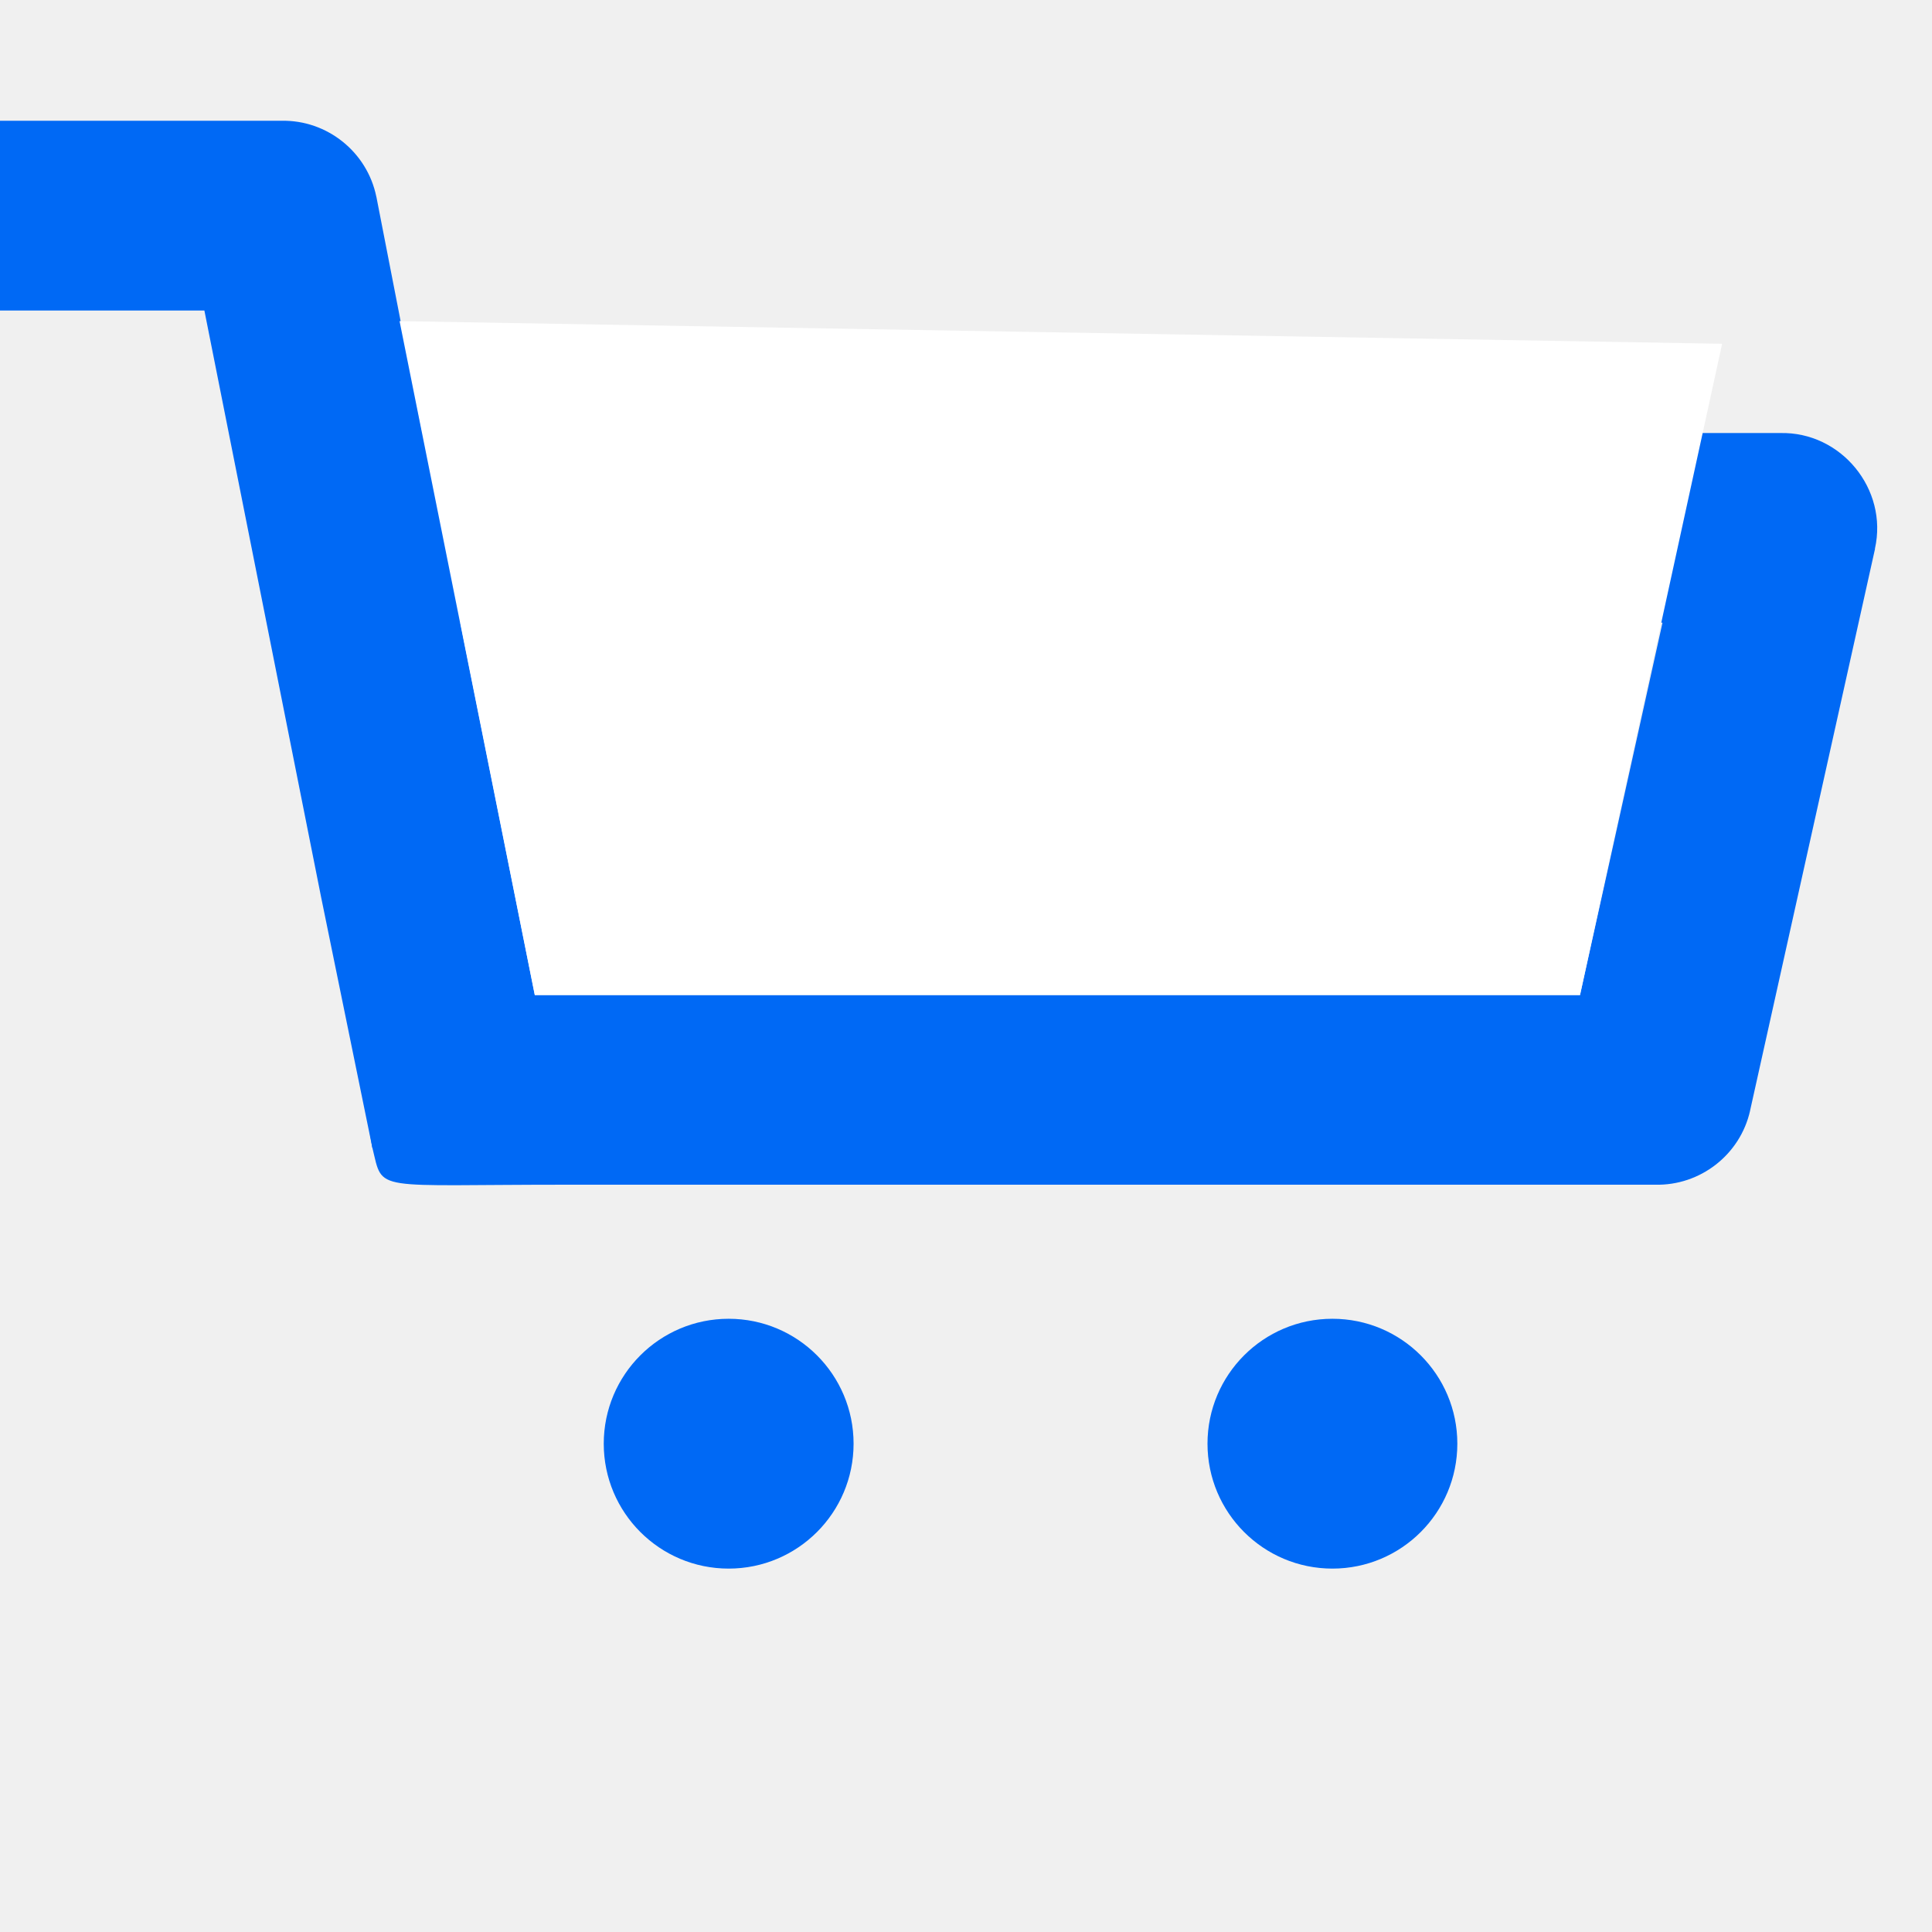
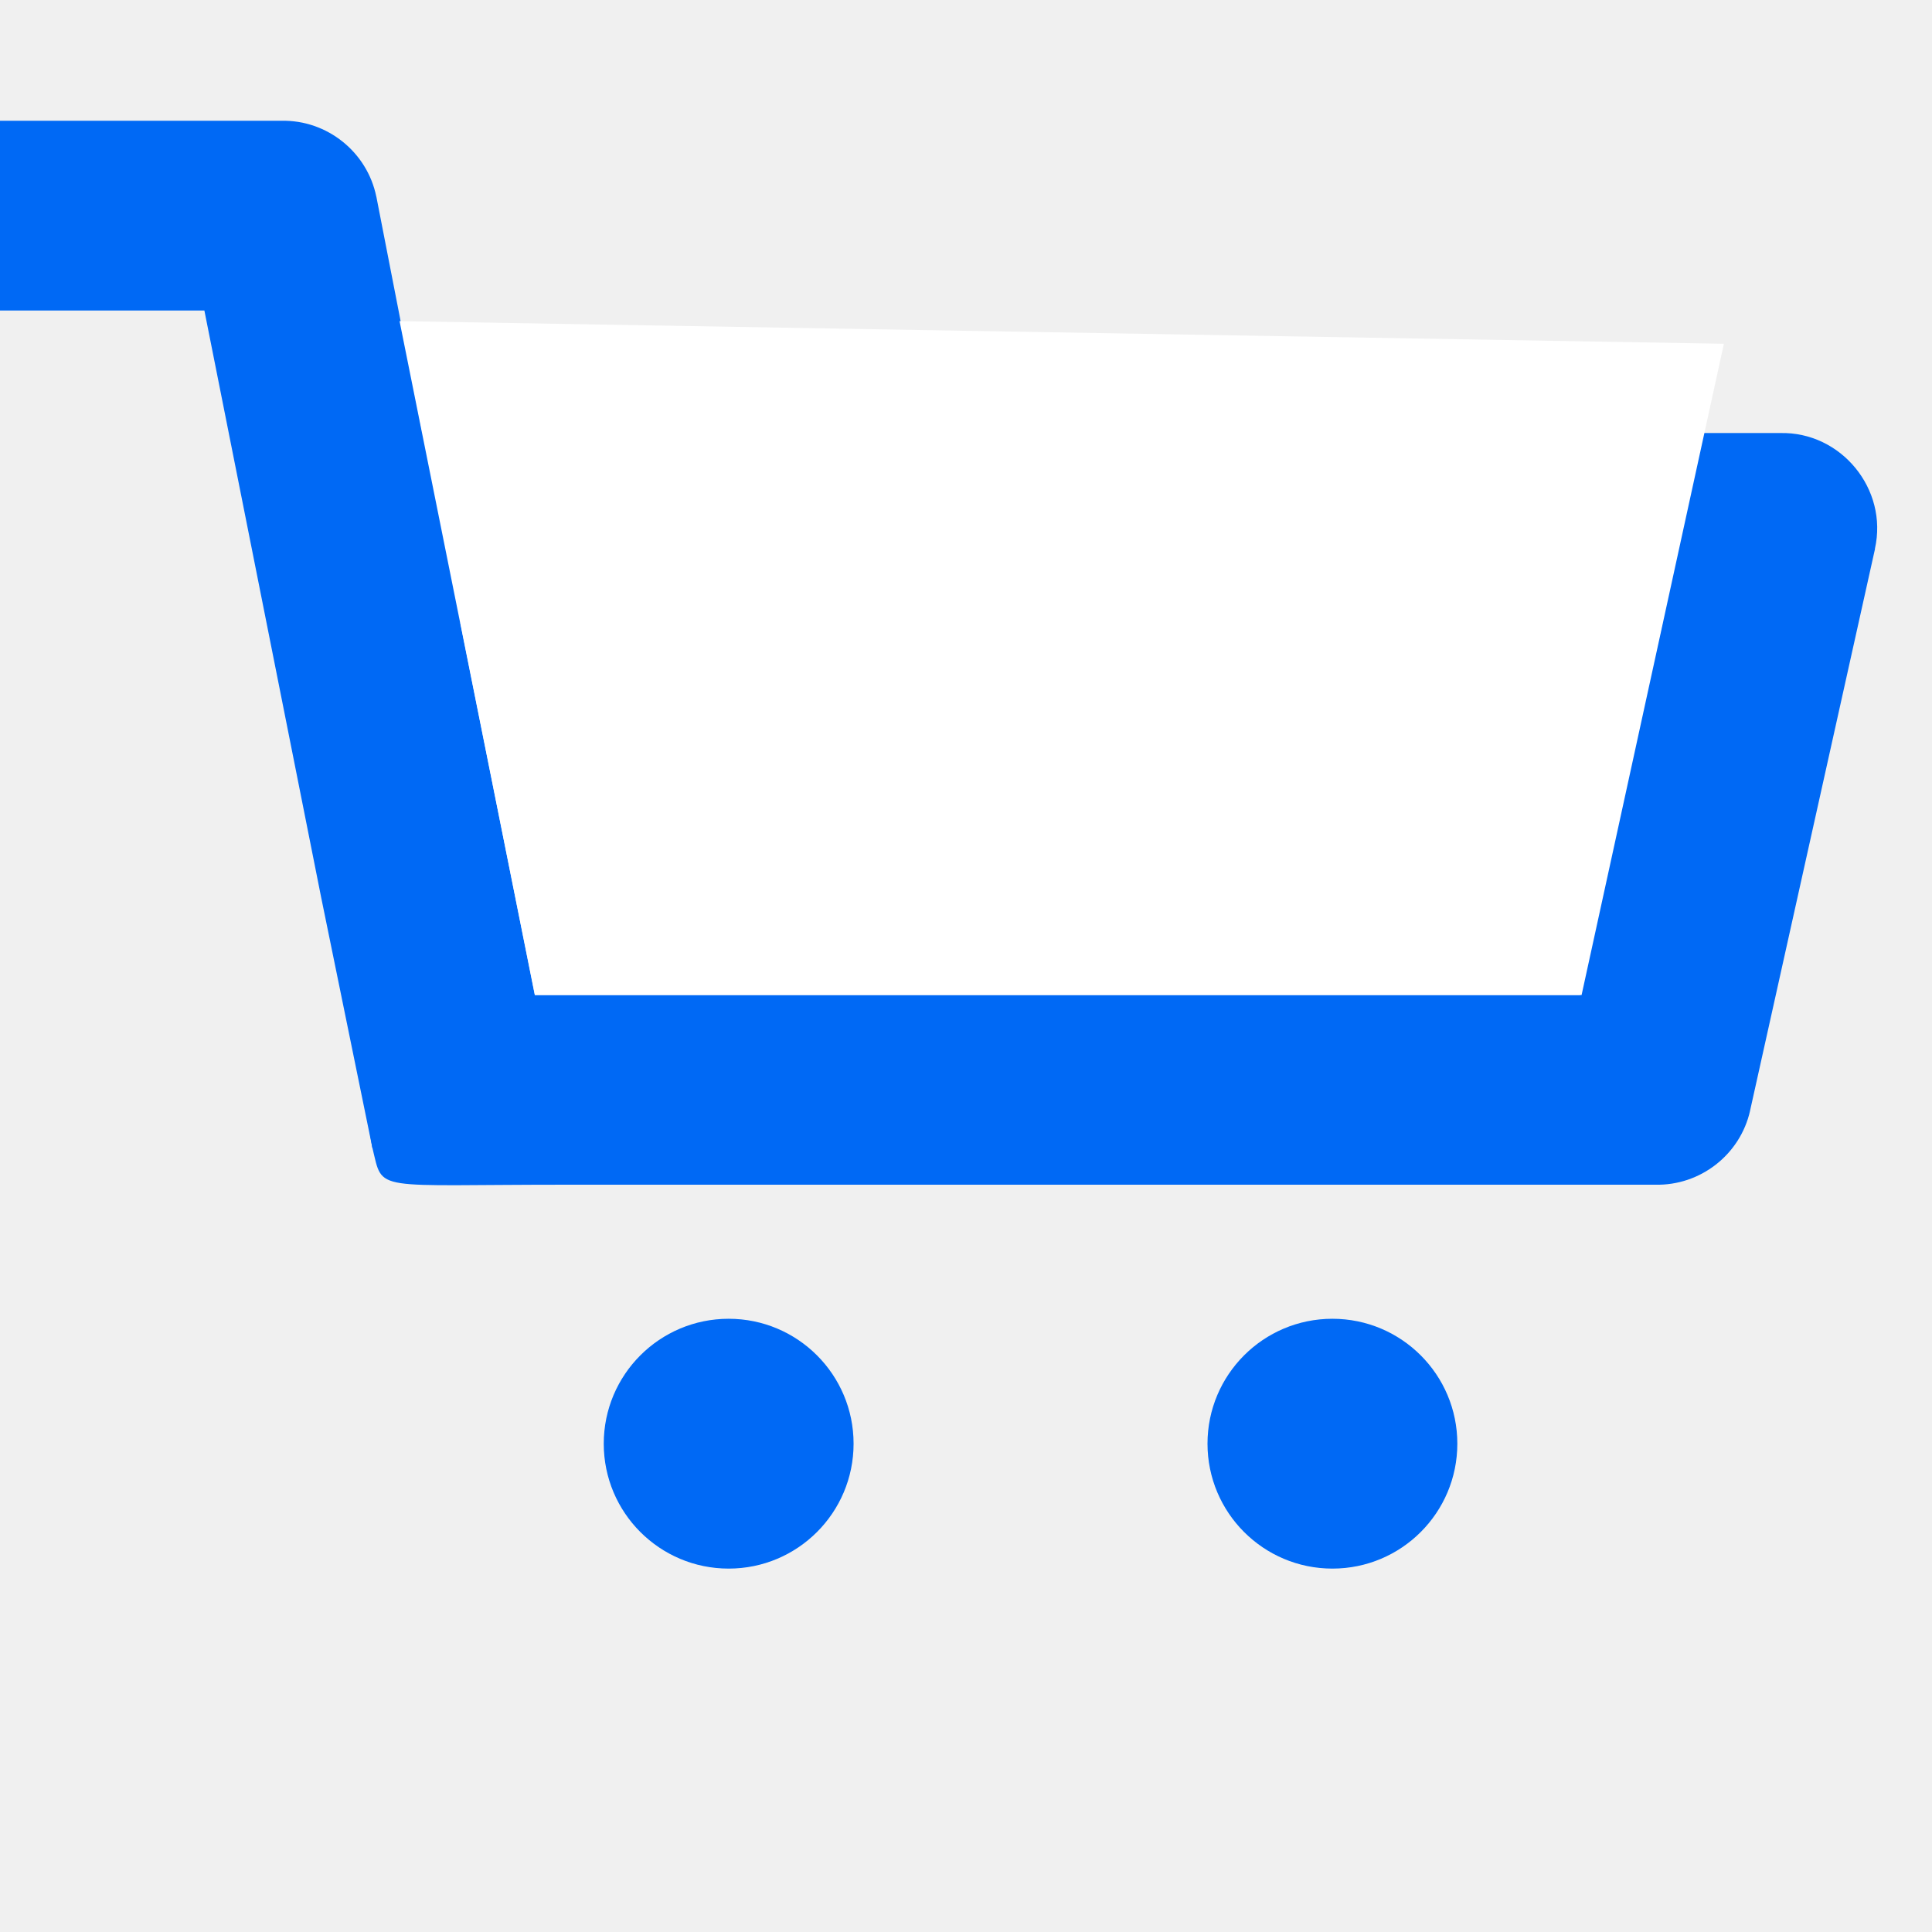
<svg xmlns="http://www.w3.org/2000/svg" id="icon" viewBox="0 0 32 32" version="1.1">
  <defs id="defs735">
    <style id="style733">.cls-1{fill:none;}</style>
  </defs>
  <circle cx="12.069" cy="23.912" r="2.069" id="circle739" style="fill:#0069f5;fill-opacity:1;stroke-width:1.034" />
  <circle cx="22.069" cy="23.912" r="2.069" id="circle741" style="fill:#0069f5;fill-opacity:1;stroke-width:1.034" />
  <g id="path743" transform="matrix(1.072624,0,0,1.072624,-1.608936,0.391382)" style="stroke-width:0;stroke-miterlimit:4;stroke-dasharray:none">
    <path style="color:#000000;fill:#0069f5;stroke-width:0;stroke-miterlimit:4;stroke-dasharray:none" d="M 29,6.822 H 7.612 L 6.821,2.772 C 6.728,2.315 6.323,1.991 5.857,2 H 2 V 3.929 H 5.066 C 5.298,4.434 5.492,5.086 5.66,5.842 5.829,6.599 5.971,7.46 6.101,8.386 6.23,9.311 6.346,10.301 6.462,11.315 c 0.116,1.014 0.231,2.051 0.358,3.072 0.127,1.02 0.266,2.024 0.429,2.97 0,0 1.016,0.917 2.465,0.072 H 27.071 c 0.46,0.011 0.863,-0.304 0.964,-0.752 L 29.964,7.998 C 30.102,7.385 29.628,6.806 29,6.822 Z m -2.7,8.679 H 9.348 L 7.998,8.75 h 19.797 z" id="path1547" />
    <path style="color:#000000;fill:#0069f5;stroke-width:0;stroke-miterlimit:4;stroke-dasharray:none" d="m 1.5,1.5 v 2.93 h 3.156 l 0.901,4.528 0.901,4.528 0.396,1.936 0.396,1.936 c 0.173,0.7 -0.038,0.568 3.077,0.571 h 16.732 c 0.695,0.017 1.312,-0.463 1.465,-1.141 v -0.002 l 1.93,-8.678 h -0.002 C 30.659,7.189 29.93,6.299 28.988,6.322 H 8.023 L 7.312,2.674 7.311,2.672 C 7.17,1.982 6.551,1.486 5.848,1.5 Z m 1,1 h 3.361 0.006 C 6.094,2.495 6.284,2.648 6.33,2.869 l 0.871,4.453 h 21.805 0.006 c 0.314,-0.008 0.534,0.26 0.465,0.566 l -1.93,8.678 c -0.049,0.219 -0.239,0.369 -0.463,0.363 l -0.006,-0.002 H 9.102 c 0,0 -0.164,-0.928 -3.625,-13.498 H 2.5 Z M 7.389,8.25 8.938,16 H 26.701 L 26.787,15.607 28.418,8.25 Z m 1.219,1 H 27.172 L 25.898,15 H 9.758 Z" id="path1698" />
  </g>
-   <path id="rect5066" style="fill:#ffffff;stroke:#0069f5;stroke-width:0;stroke-linecap:round;stroke-linejoin:round;paint-order:stroke fill markers" d="M 6.618,5.319 28.524,5.694 26.17,16.481 H 8.858 Z" />
+   <path id="rect5066" style="fill:#ffffff;stroke:#0069f5;stroke-width:0;stroke-linecap:round;stroke-linejoin:round;paint-order:stroke fill markers" d="M 6.618,5.319 28.553,5.694 26.196,16.481 H 8.86 Z" />
</svg>
